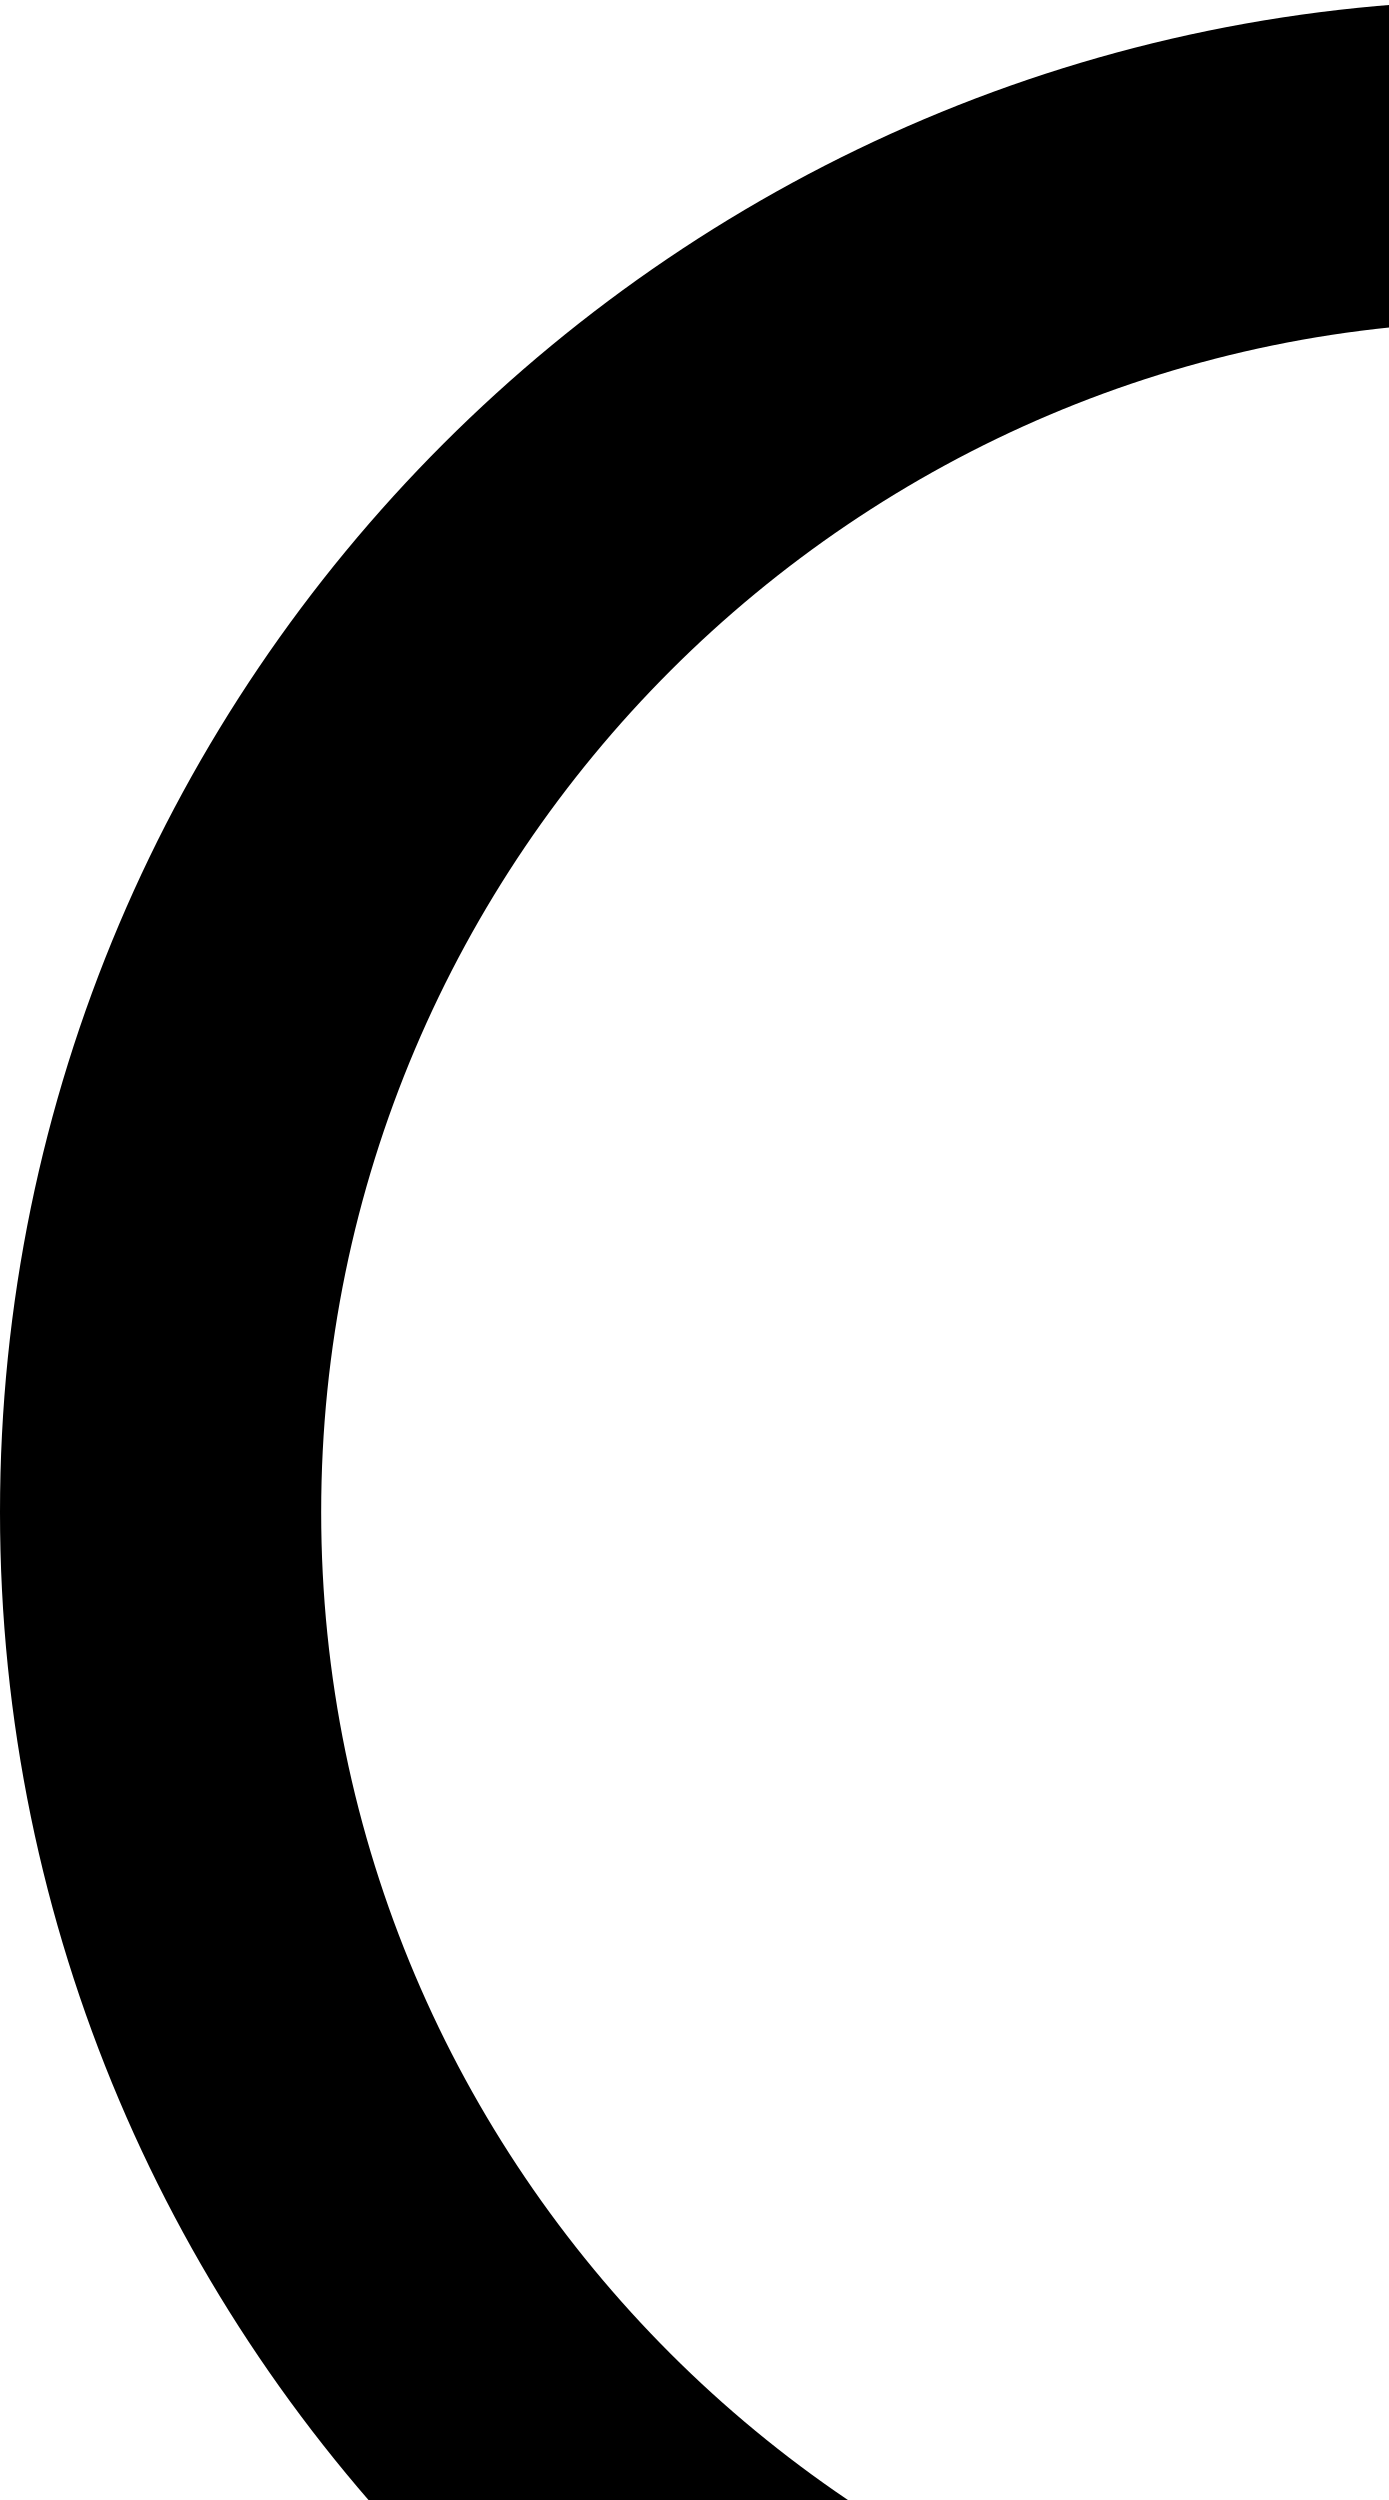
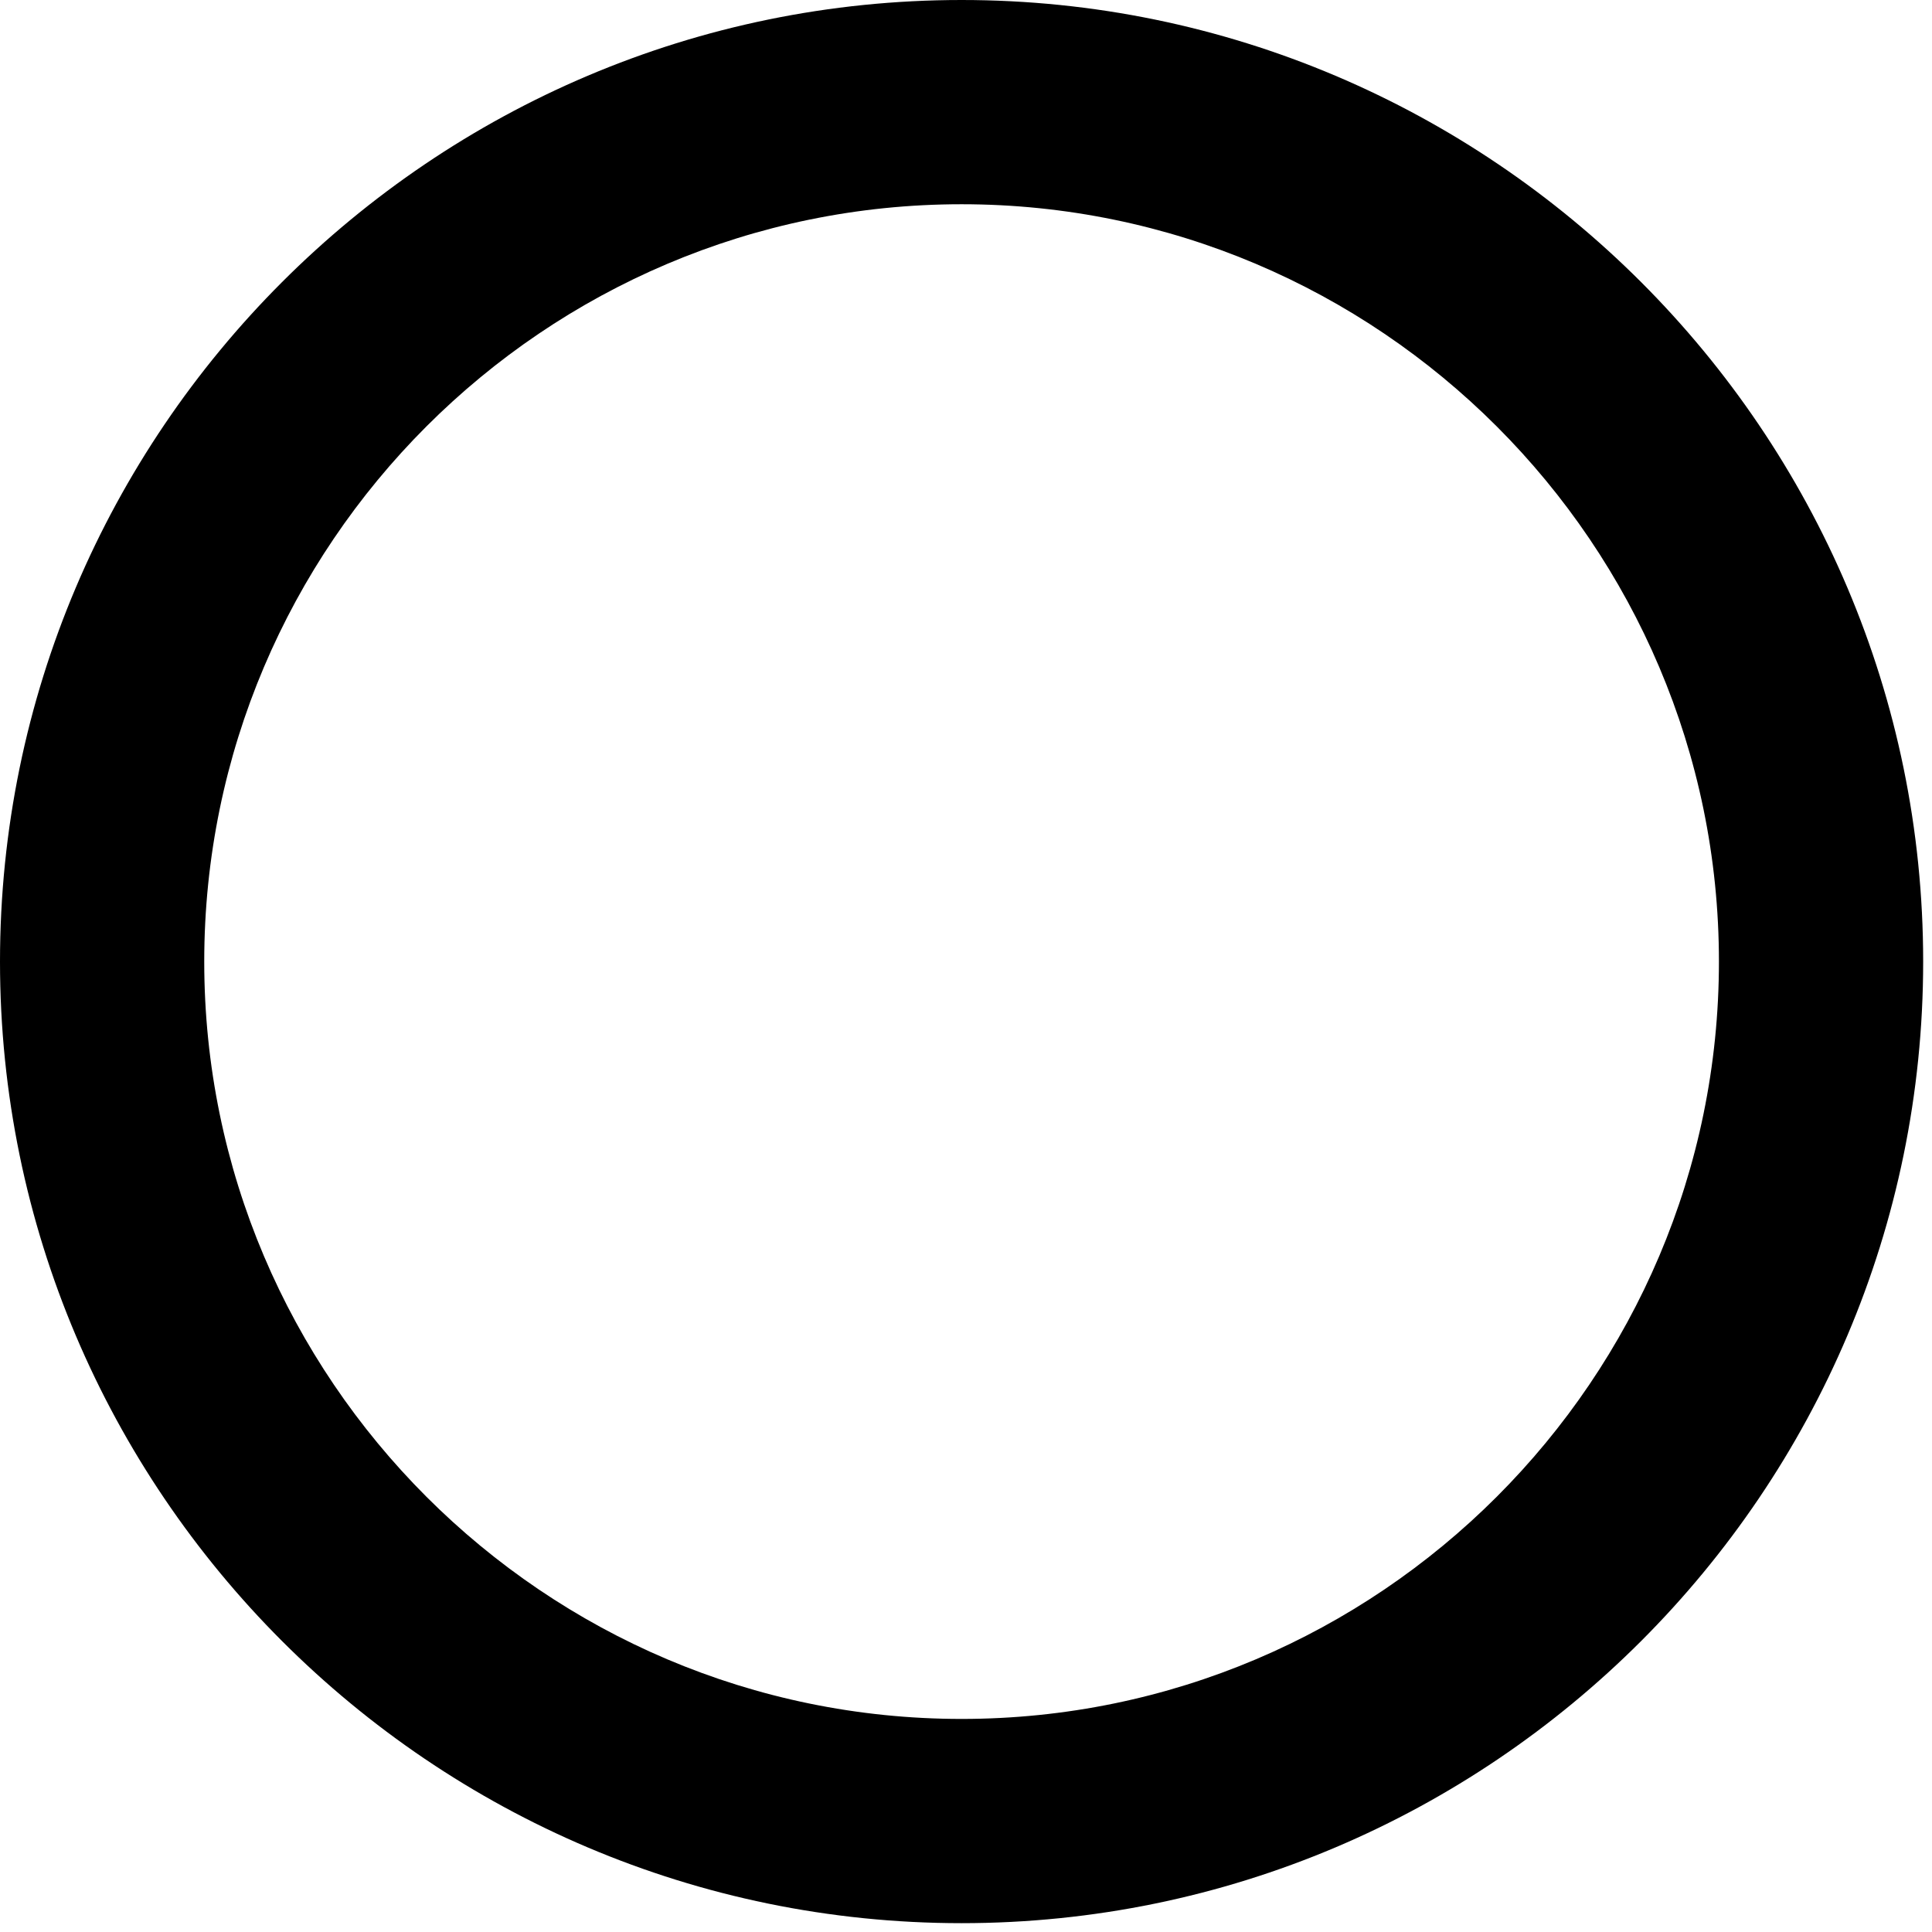
- <svg xmlns="http://www.w3.org/2000/svg" width="80" height="144" version="1.1">
+ <svg xmlns="http://www.w3.org/2000/svg" width="175" height="175" version="1.1">
  <g transform="matrix(1,0,0,1,0,0)">
    <path d="M87.1,0c48,0,87.1,39.1,87.1,87.1s-39.1,87.1-87.1,87.1S0,135.1,0,87.1S39.1,0,87.1,0z M87.1,155.7    c37.8,0,68.6-30.8,68.6-68.6s-30.8-68.6-68.6-68.6S18.5,49.3,18.5,87.1S49.3,155.7,87.1,155.7z" />
  </g>
</svg>
